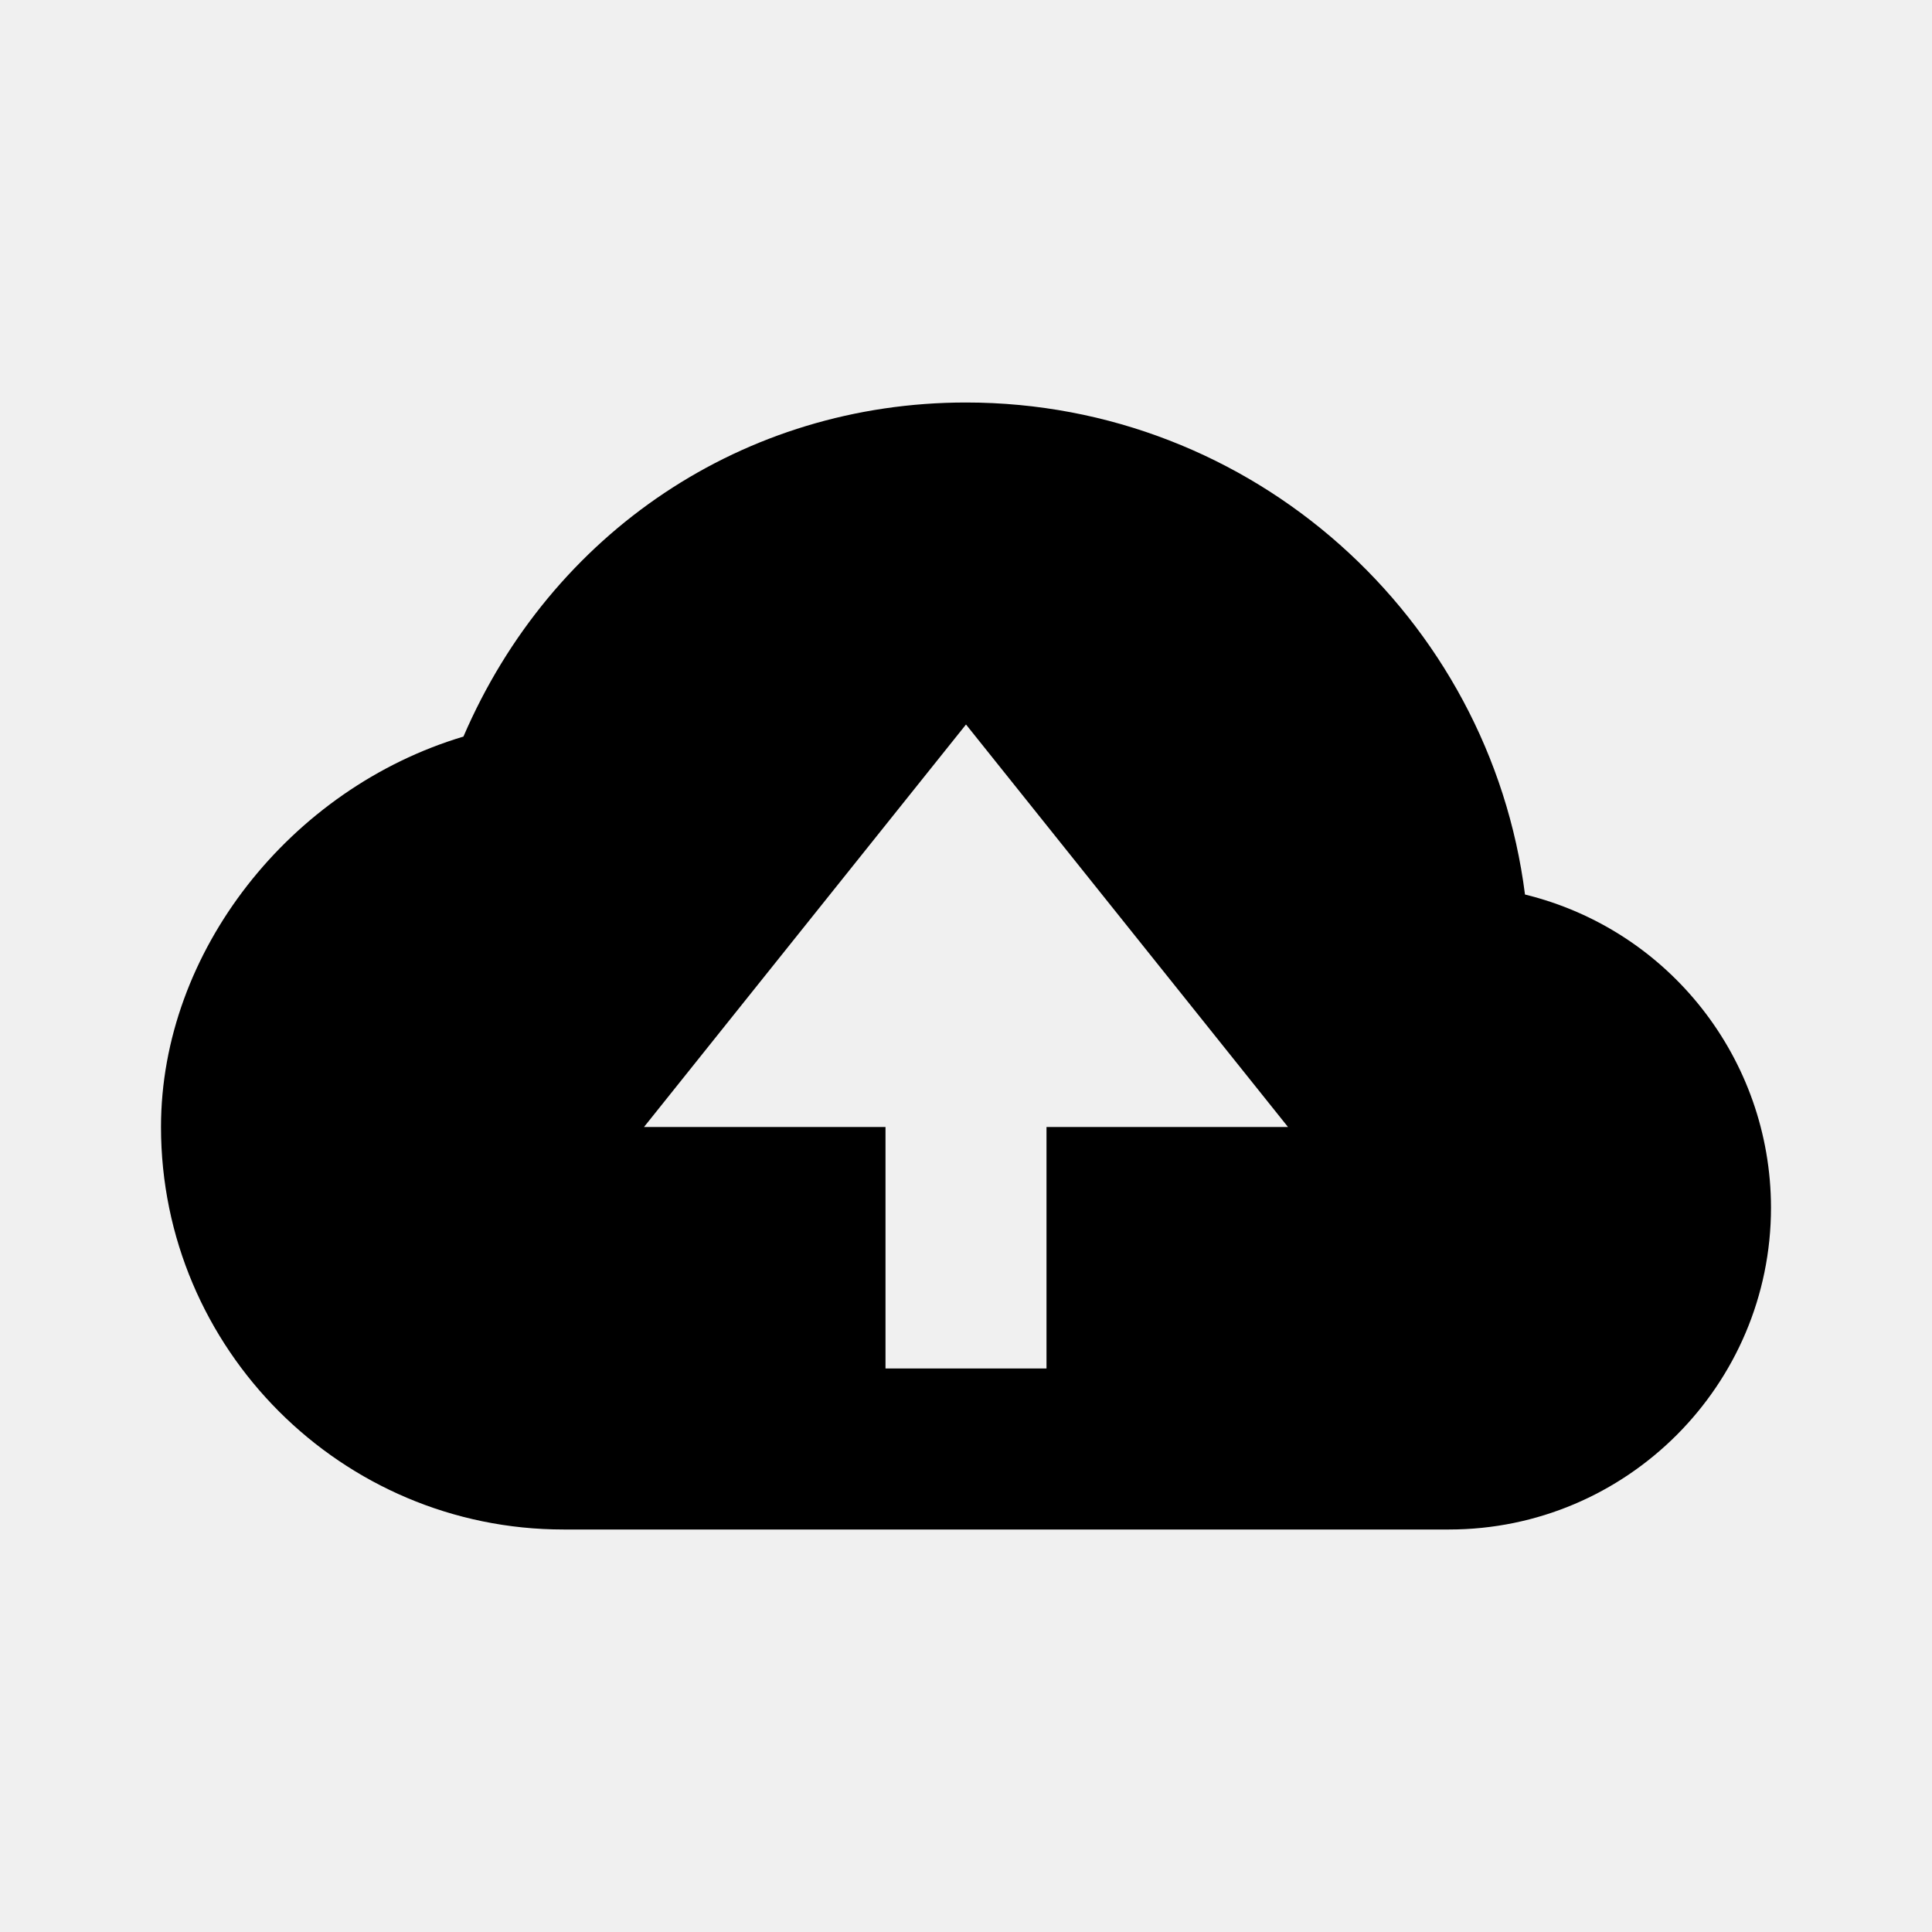
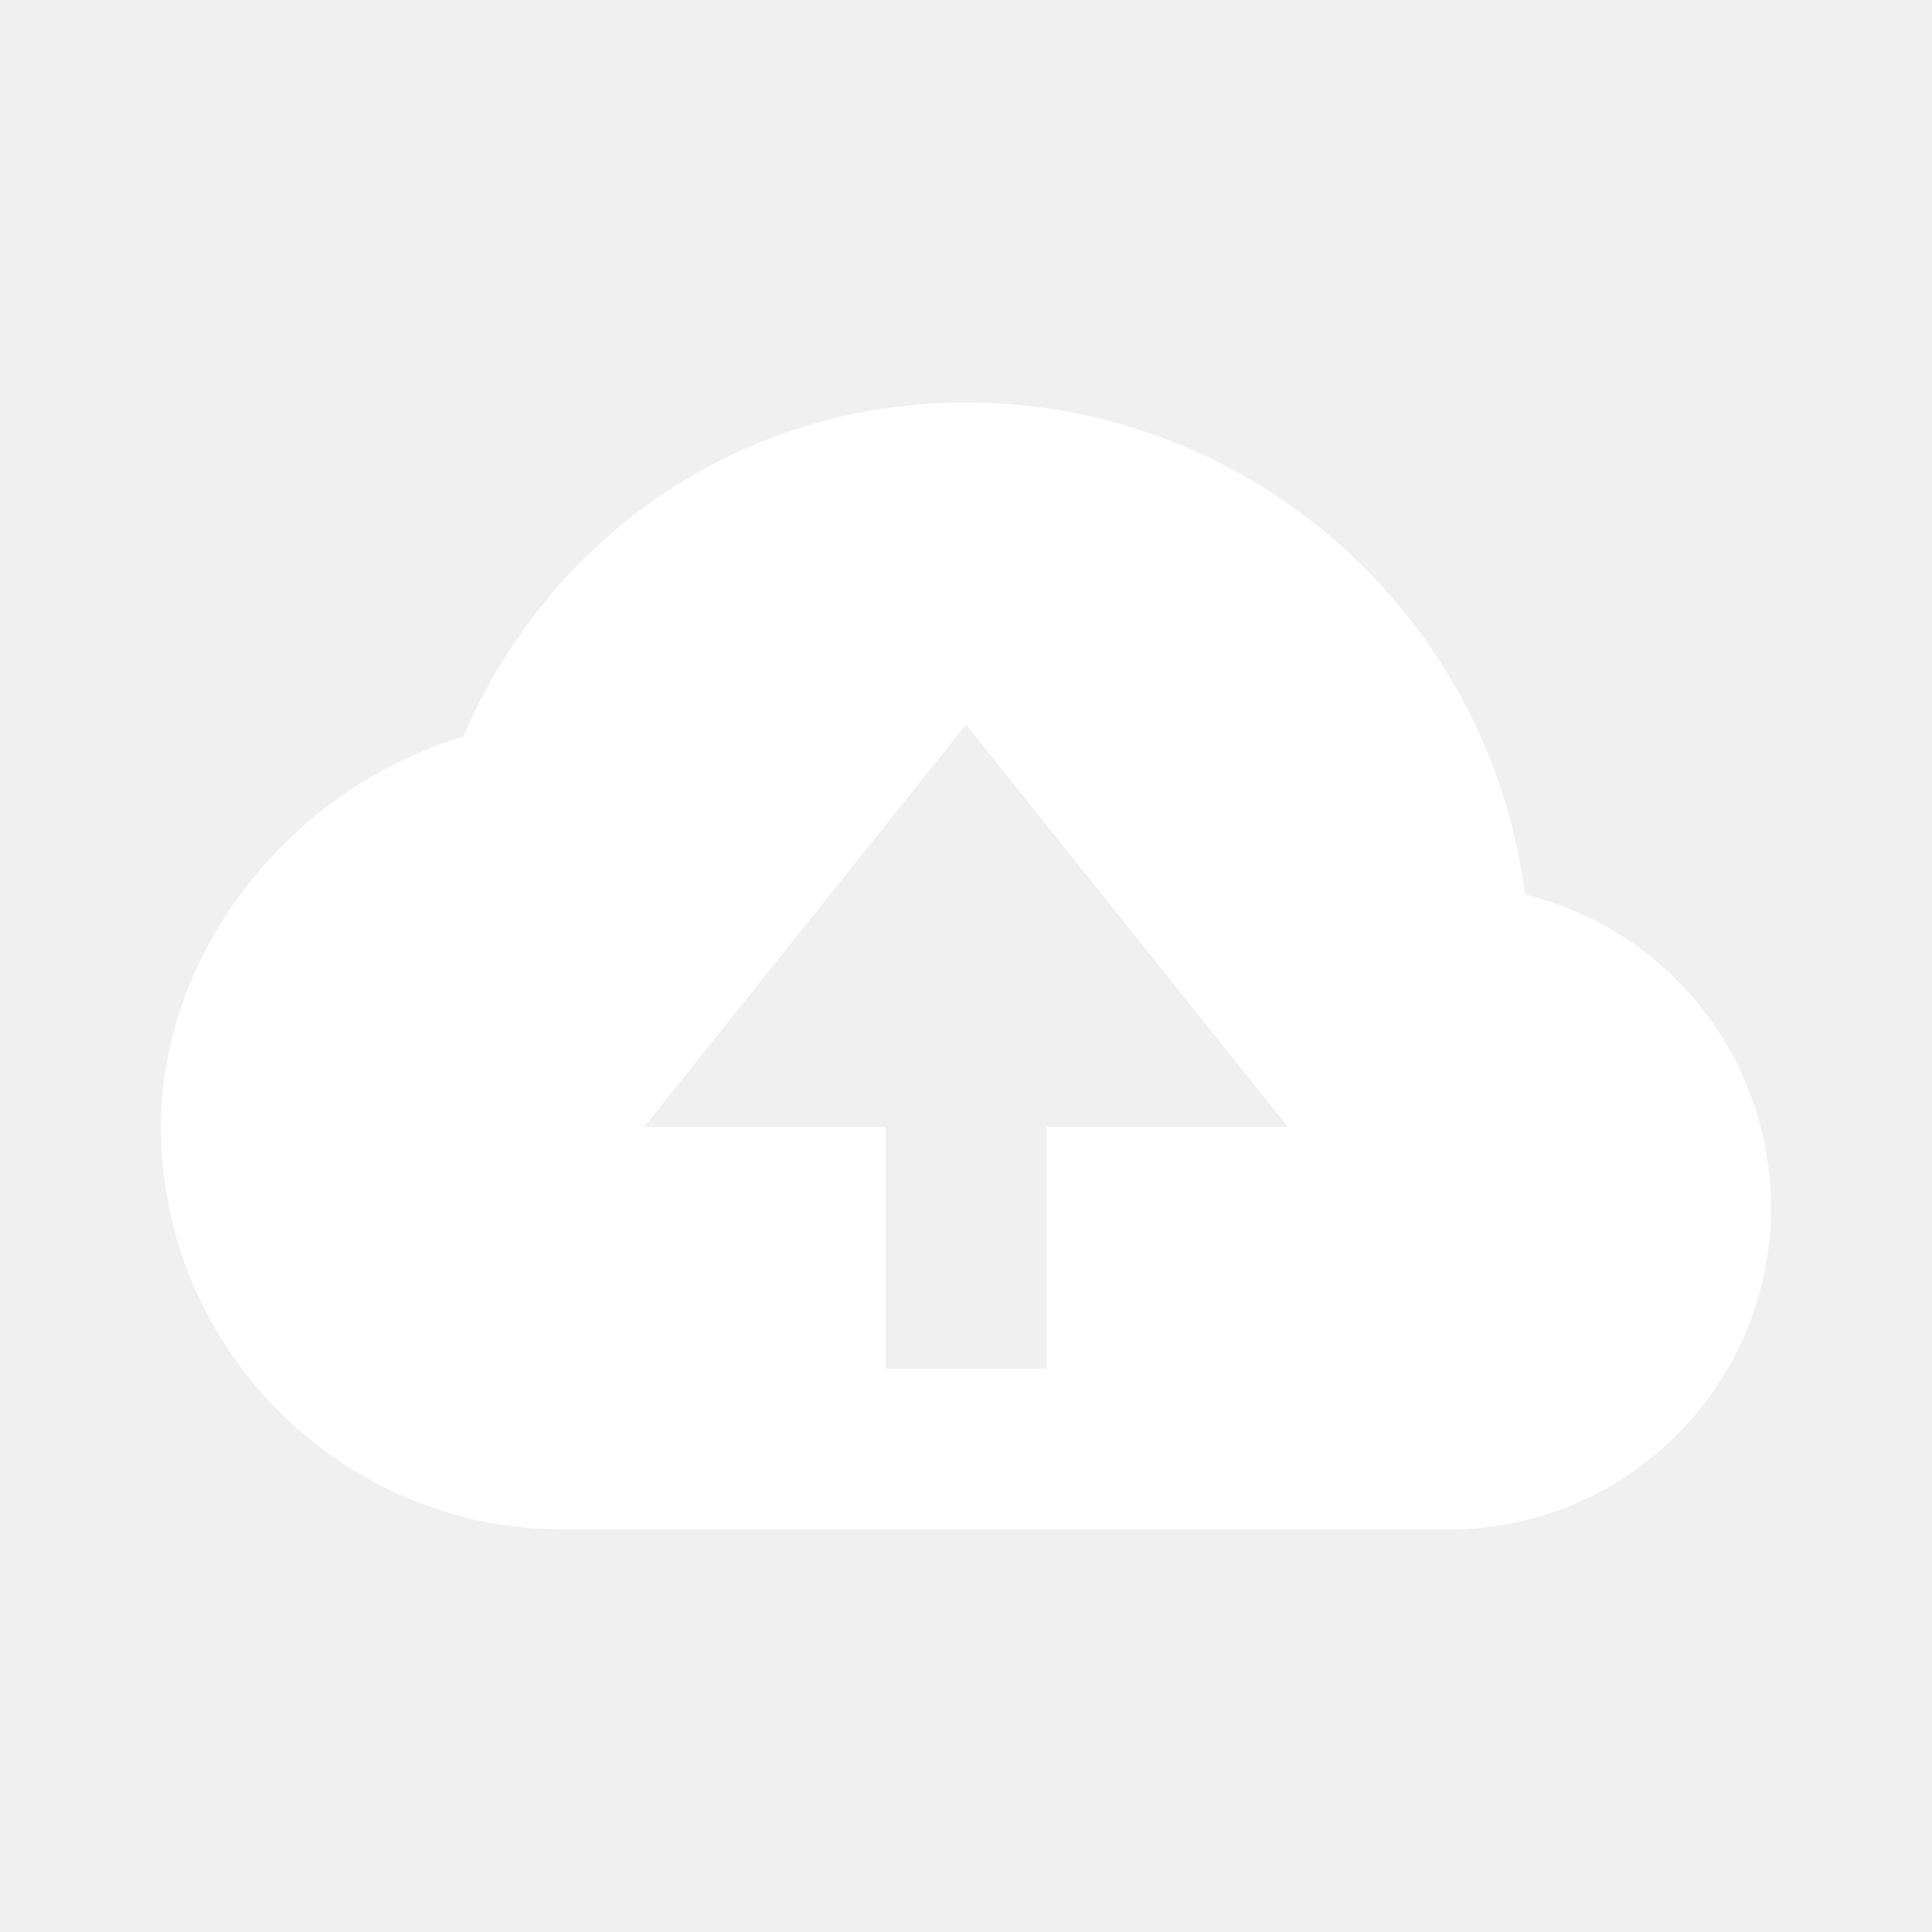
<svg xmlns="http://www.w3.org/2000/svg" width="24" height="24" viewBox="0 0 24 24">
-   <path d="M18.944 11.112C18.507 7.67 15.56 5 12 5 9.244 5 6.85 6.611 5.757 9.15 3.609 9.792 2 11.82 2 14c0 2.757 2.243 5 5 5h11c2.206 0 4-1.794 4-4a4.01 4.01 0 0 0-3.056-3.888zM13 14v3h-2v-3H8l4-5 4 5h-3z" />
+   <path fill="#fff" d="M18.944 11.112C18.507 7.67 15.56 5 12 5 9.244 5 6.85 6.611 5.757 9.15 3.609 9.792 2 11.82 2 14c0 2.757 2.243 5 5 5h11c2.206 0 4-1.794 4-4a4.01 4.01 0 0 0-3.056-3.888zM13 14v3h-2v-3H8l4-5 4 5h-3z" />
</svg>
